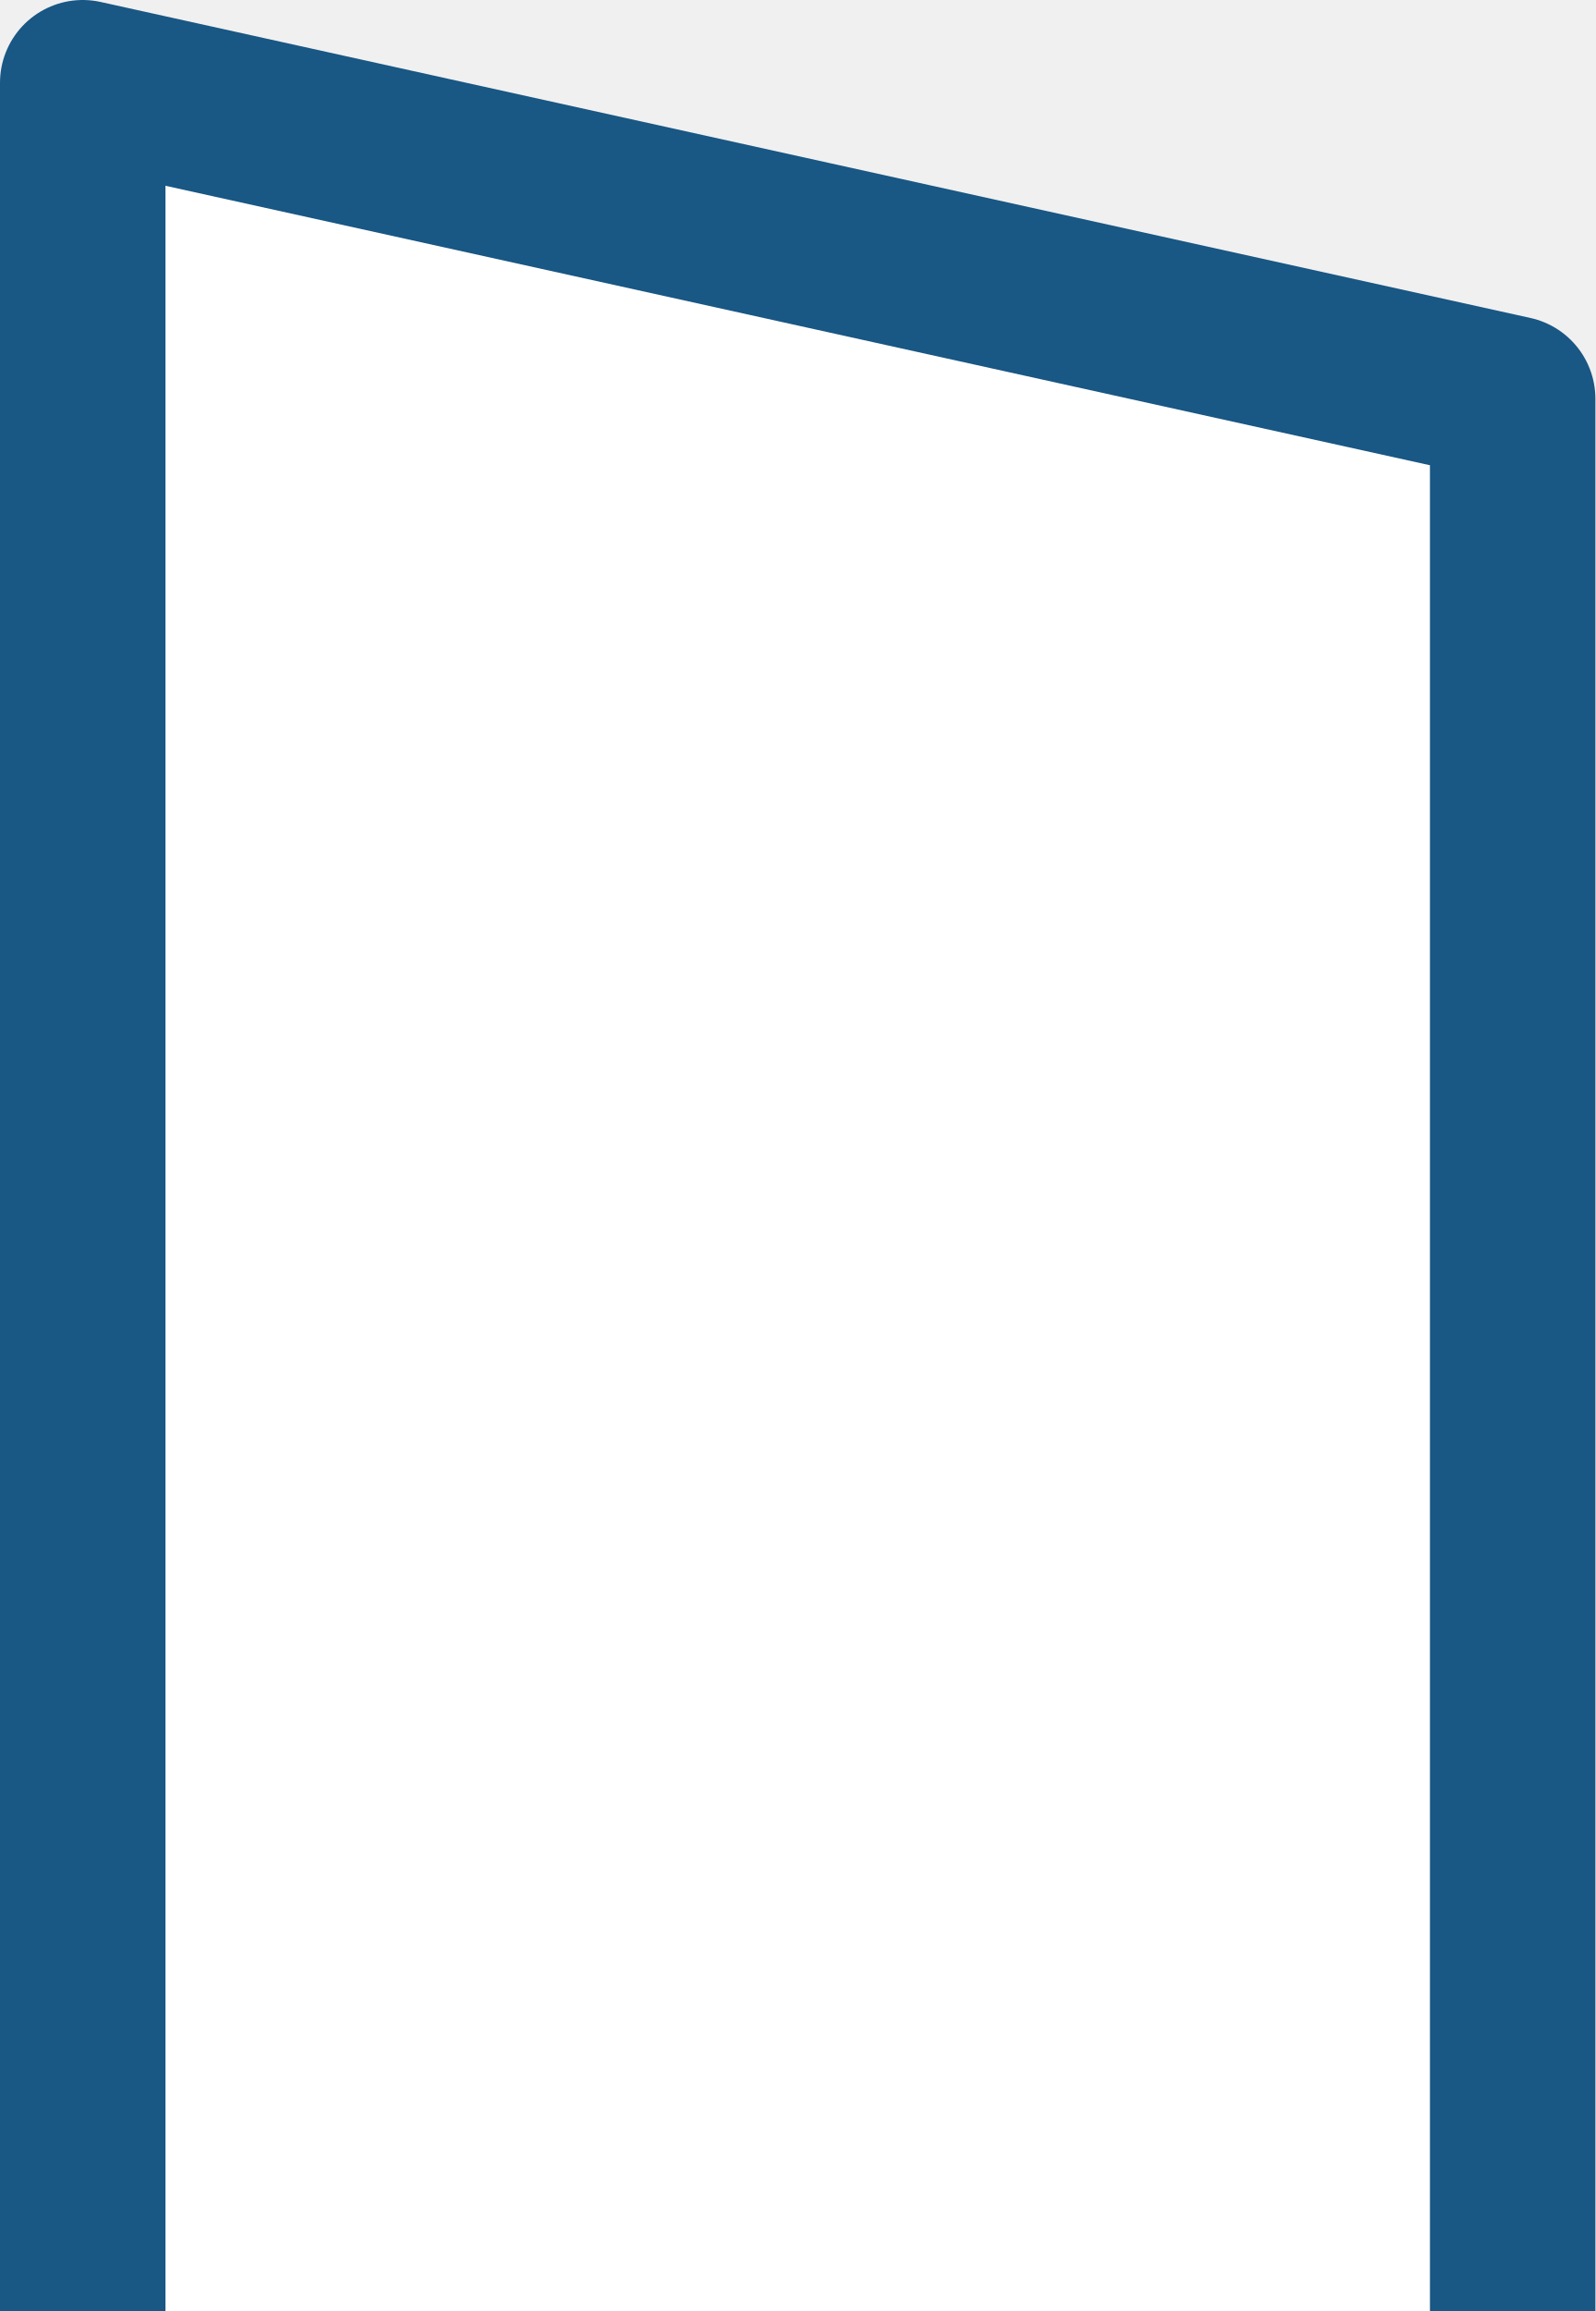
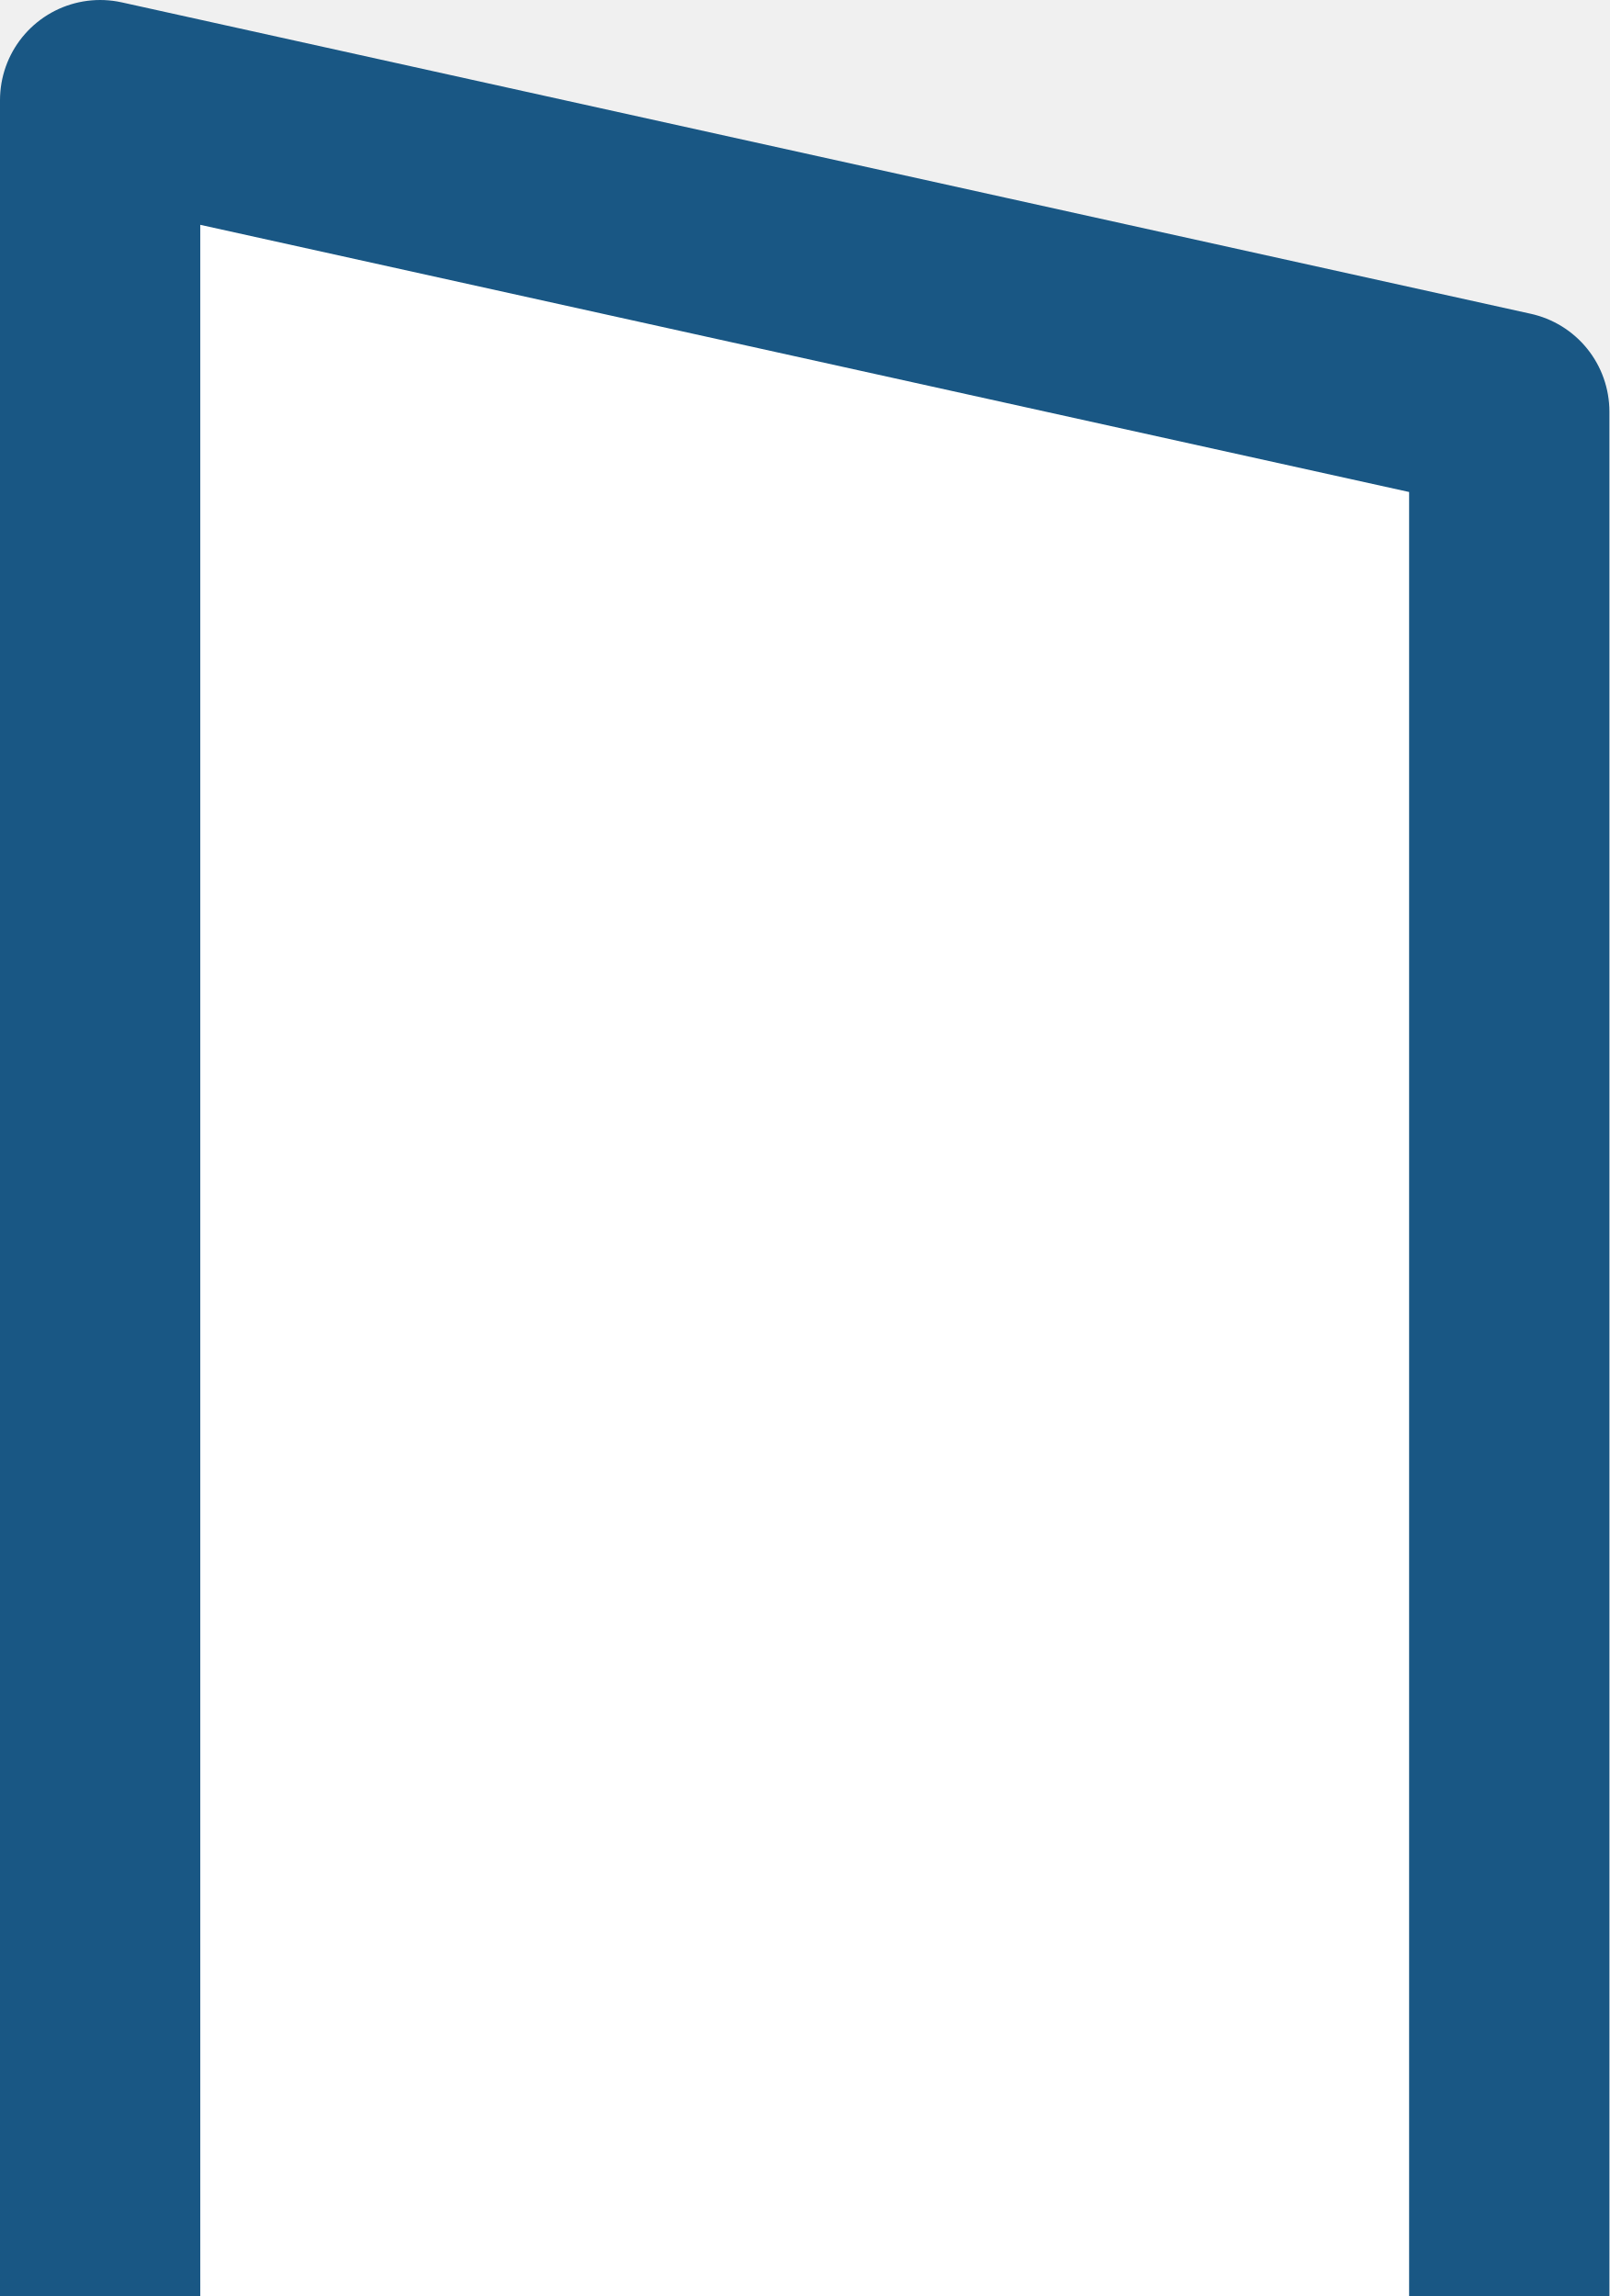
- <svg xmlns="http://www.w3.org/2000/svg" width="270" height="391" viewBox="0 0 270 391" fill="none">
-   <path d="M14 391V14L256 67.471V391" fill="white" />
-   <path d="M14 391V14L256 67.471V391" stroke="#195784" stroke-width="28" stroke-miterlimit="10" stroke-linejoin="round" />
+ <svg xmlns="http://www.w3.org/2000/svg" width="225" height="321" viewBox="0 0 225 321" fill="none">
+   <path d="M14 321V14L211 57.543V321" fill="white" />
+   <path d="M14 321V14L211 57.543V321" stroke="#195784" stroke-width="28" stroke-miterlimit="10" stroke-linejoin="round" />
</svg>
